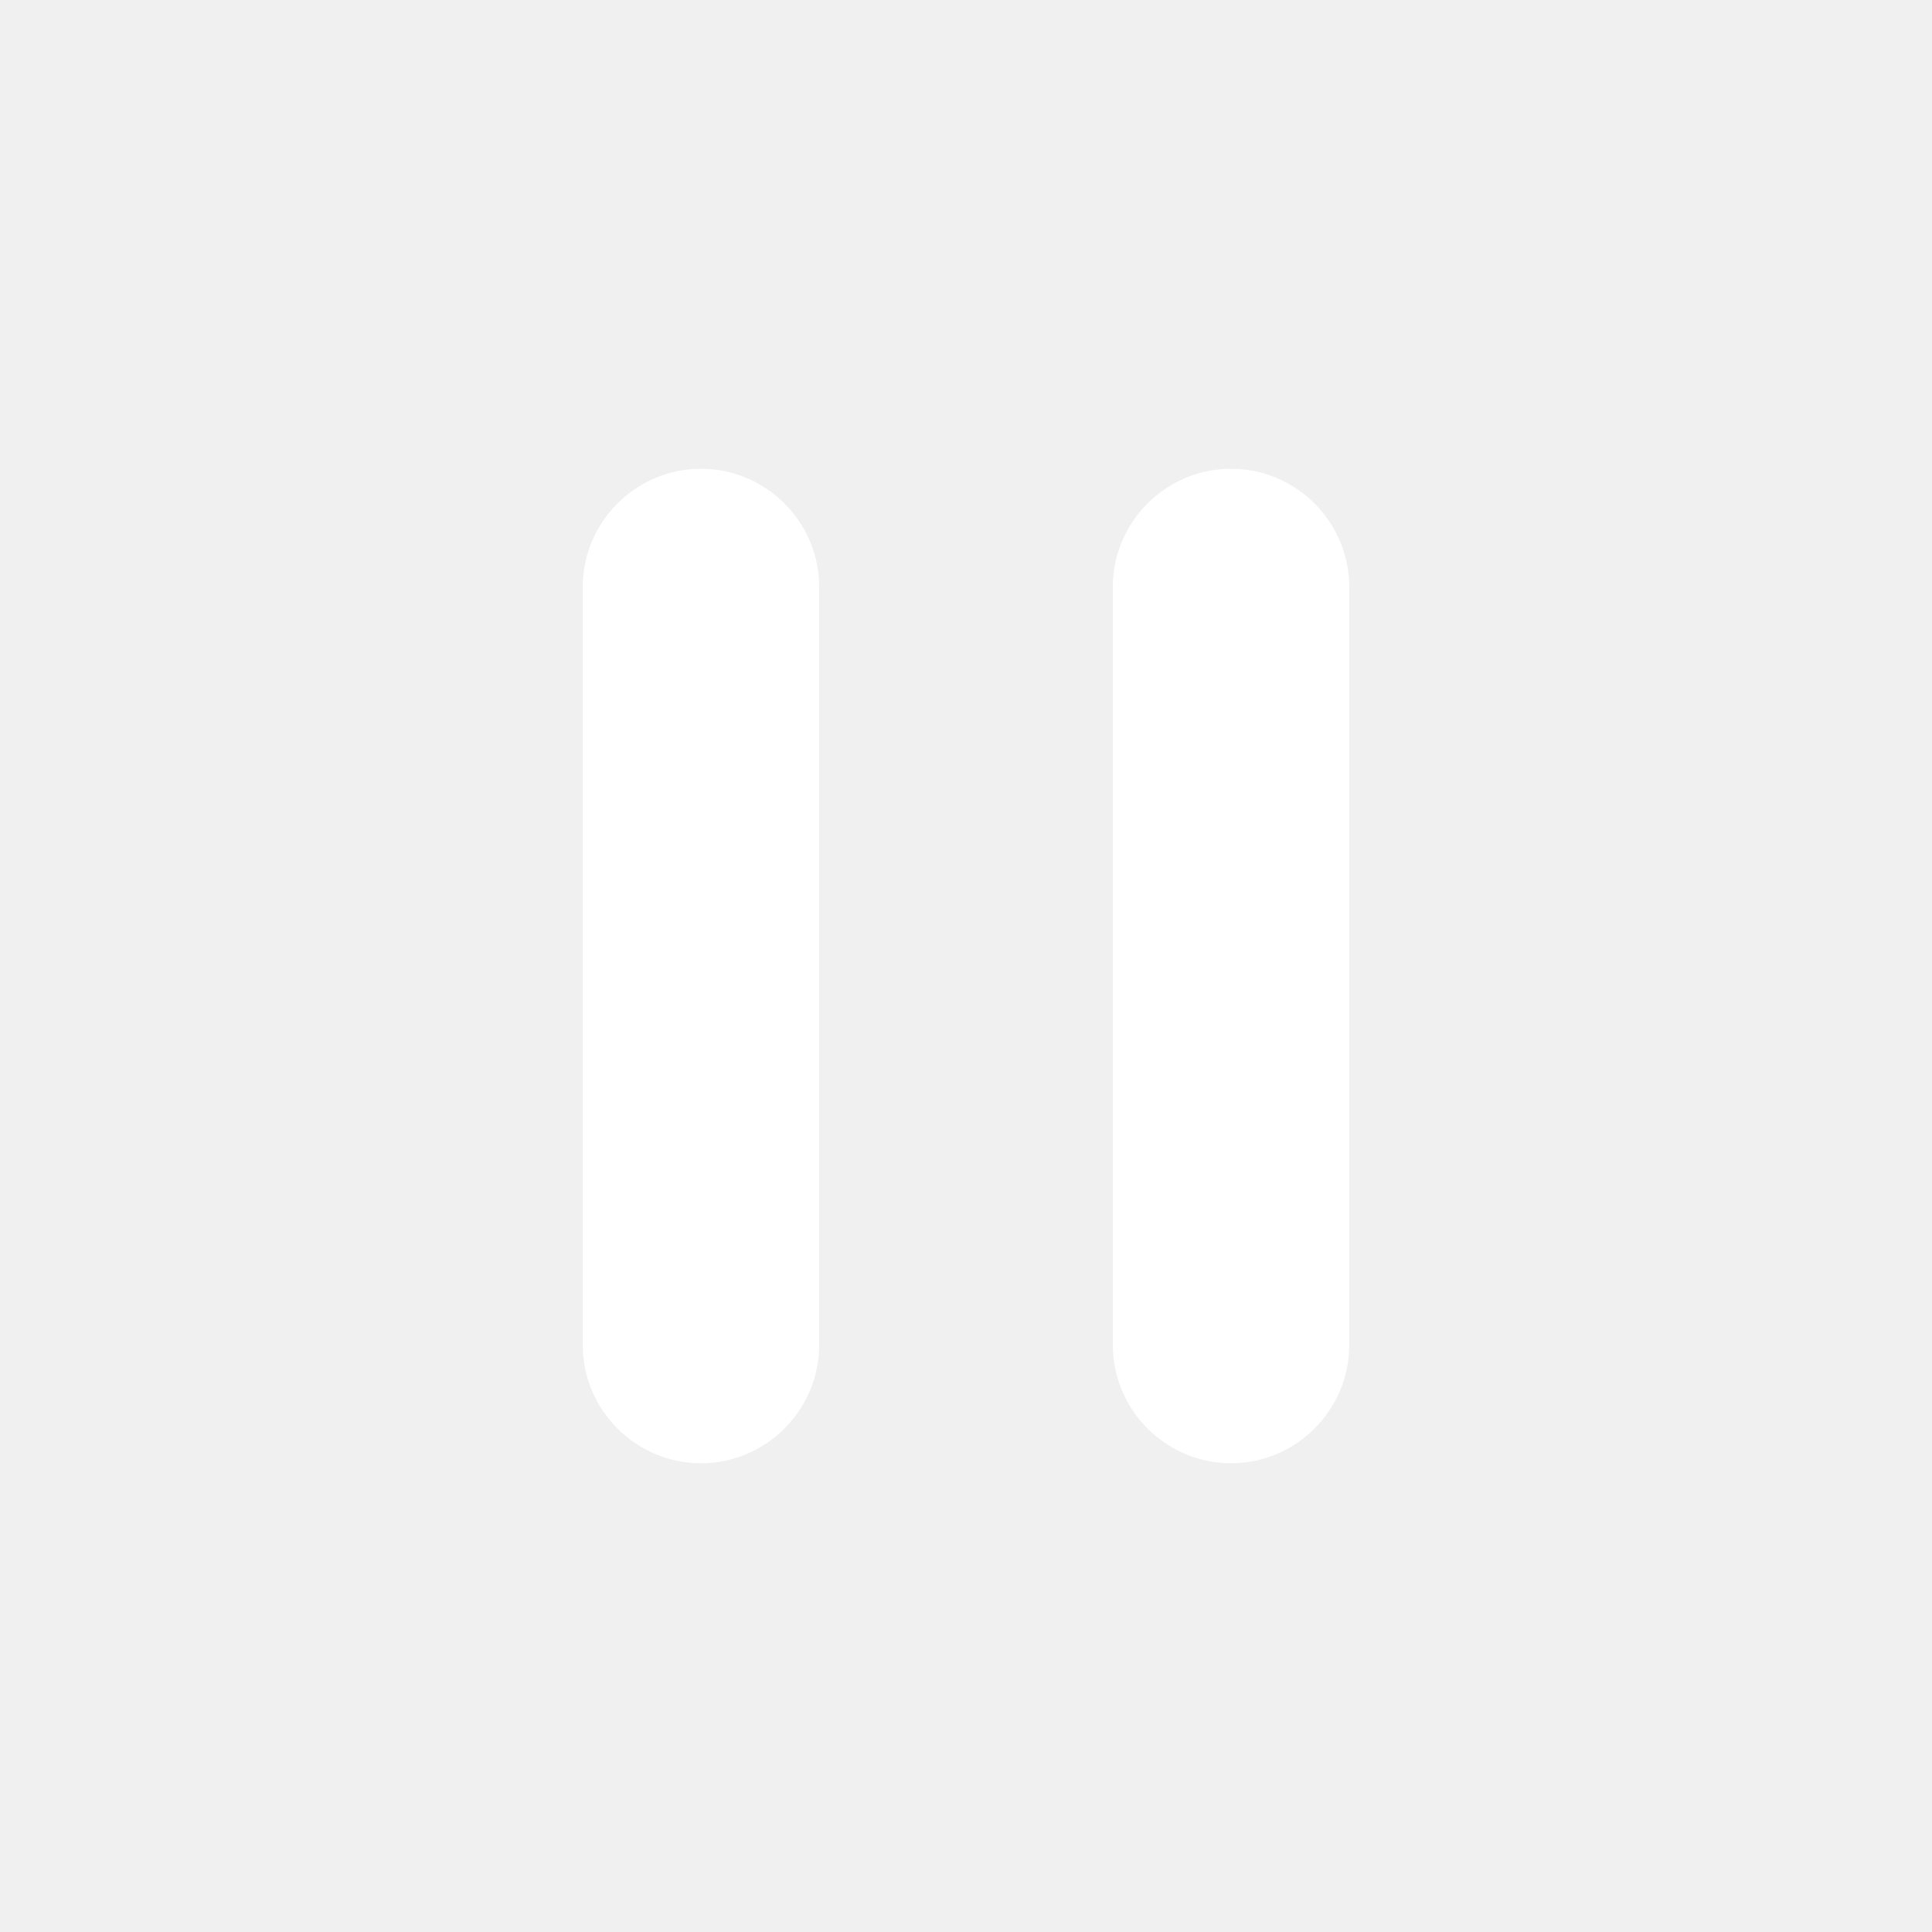
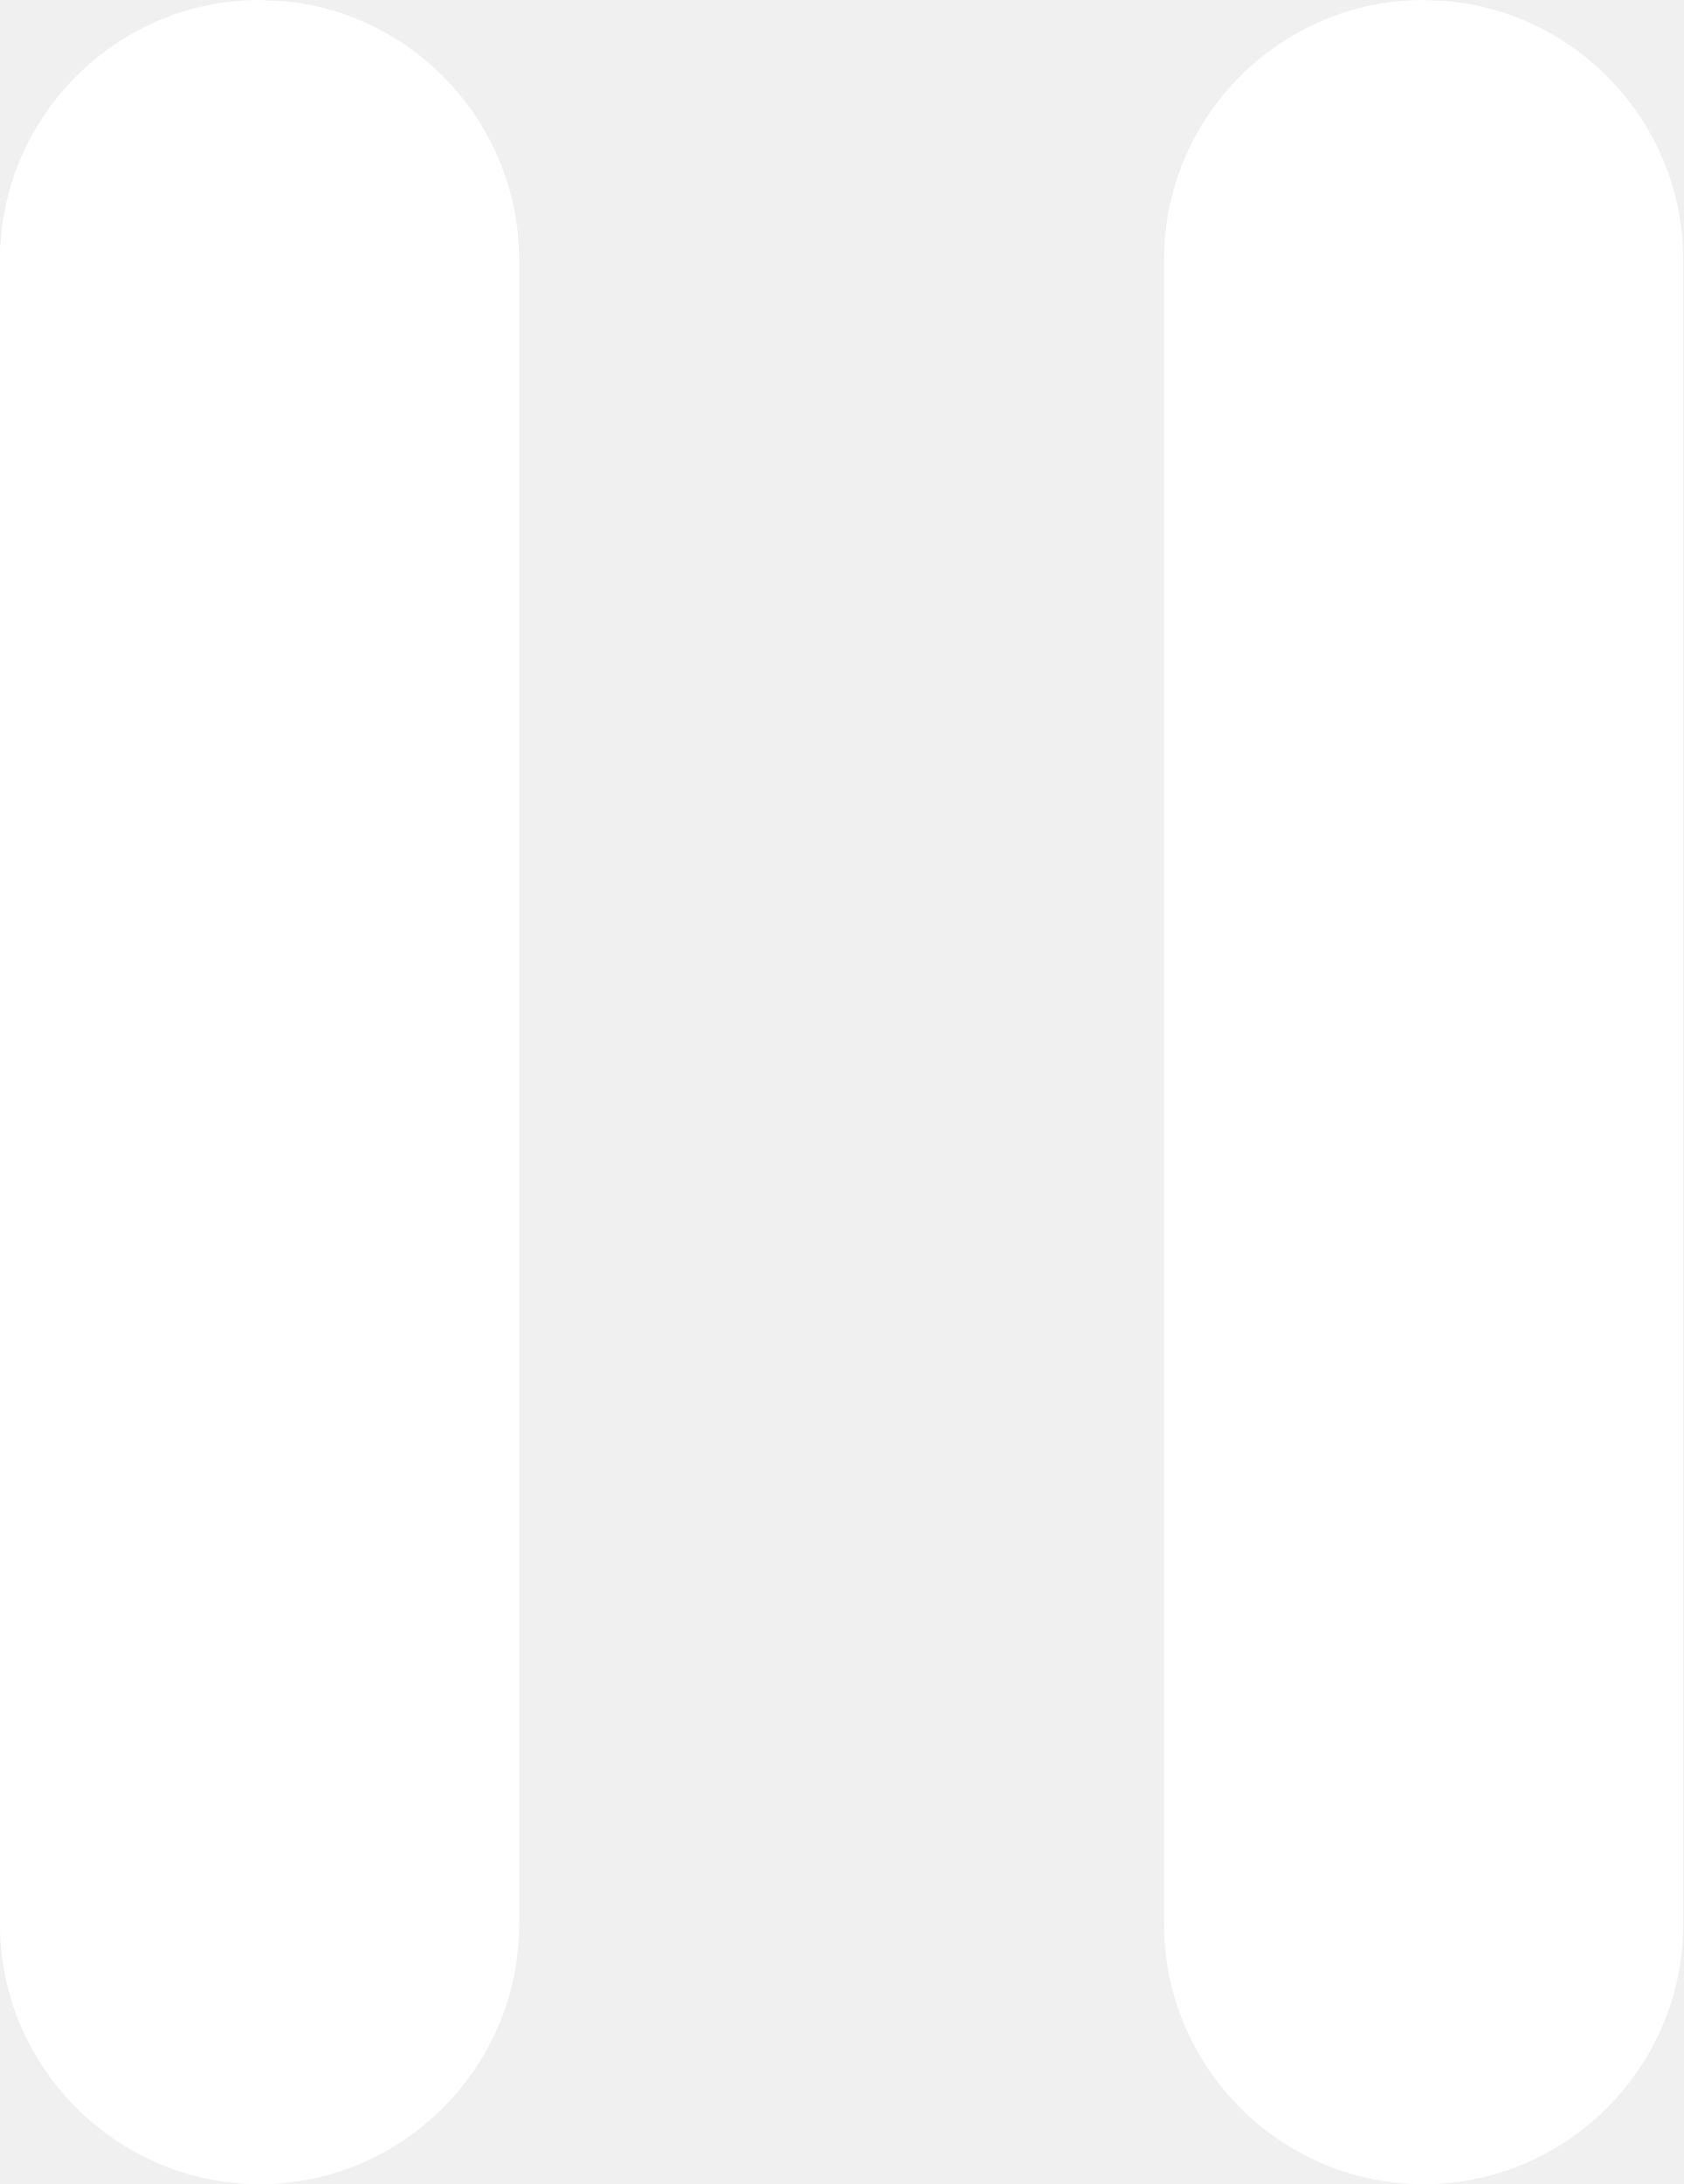
- <svg xmlns="http://www.w3.org/2000/svg" width="24" height="24" viewBox="0 0 24 24" fill="none">
-   <path d="M8.708 5.823L8.849 5.83C9.591 5.901 10.176 6.531 10.176 7.291V16.708C10.176 17.516 9.516 18.177 8.708 18.177C7.899 18.177 7.239 17.516 7.239 16.708V7.291C7.239 6.484 7.899 5.823 8.708 5.823ZM15.292 5.823L15.433 5.83C16.176 5.901 16.761 6.531 16.761 7.291V16.708C16.761 17.516 16.101 18.177 15.292 18.177C14.484 18.177 13.824 17.516 13.824 16.708V7.291C13.824 6.484 14.484 5.823 15.292 5.823Z" fill="white" />
+ <svg xmlns="http://www.w3.org/2000/svg" width="9.523" height="12.354" viewBox="0 0 9.523 12.354" fill="none" version="1.1" id="svg1466">
+   <defs id="defs1470" />
+   <path d="m 1.469,0 0.141,0.007 c 0.743,0.071 1.327,0.702 1.327,1.462 v 9.417 c 0,0.808 -0.66,1.469 -1.468,1.469 C 0.66,12.354 0,11.693 0,10.885 V 1.468 C 0,0.661 0.66,0 1.469,0 Z m 6.585,0 0.141,0.007 c 0.743,0.071 1.328,0.702 1.328,1.462 v 9.417 c 0,0.808 -0.661,1.469 -1.469,1.469 -0.808,0 -1.468,-0.661 -1.468,-1.469 V 1.468 C 6.585,0.661 7.245,0 8.054,0 Z" fill="#ffffff" id="path1464" />
</svg>
